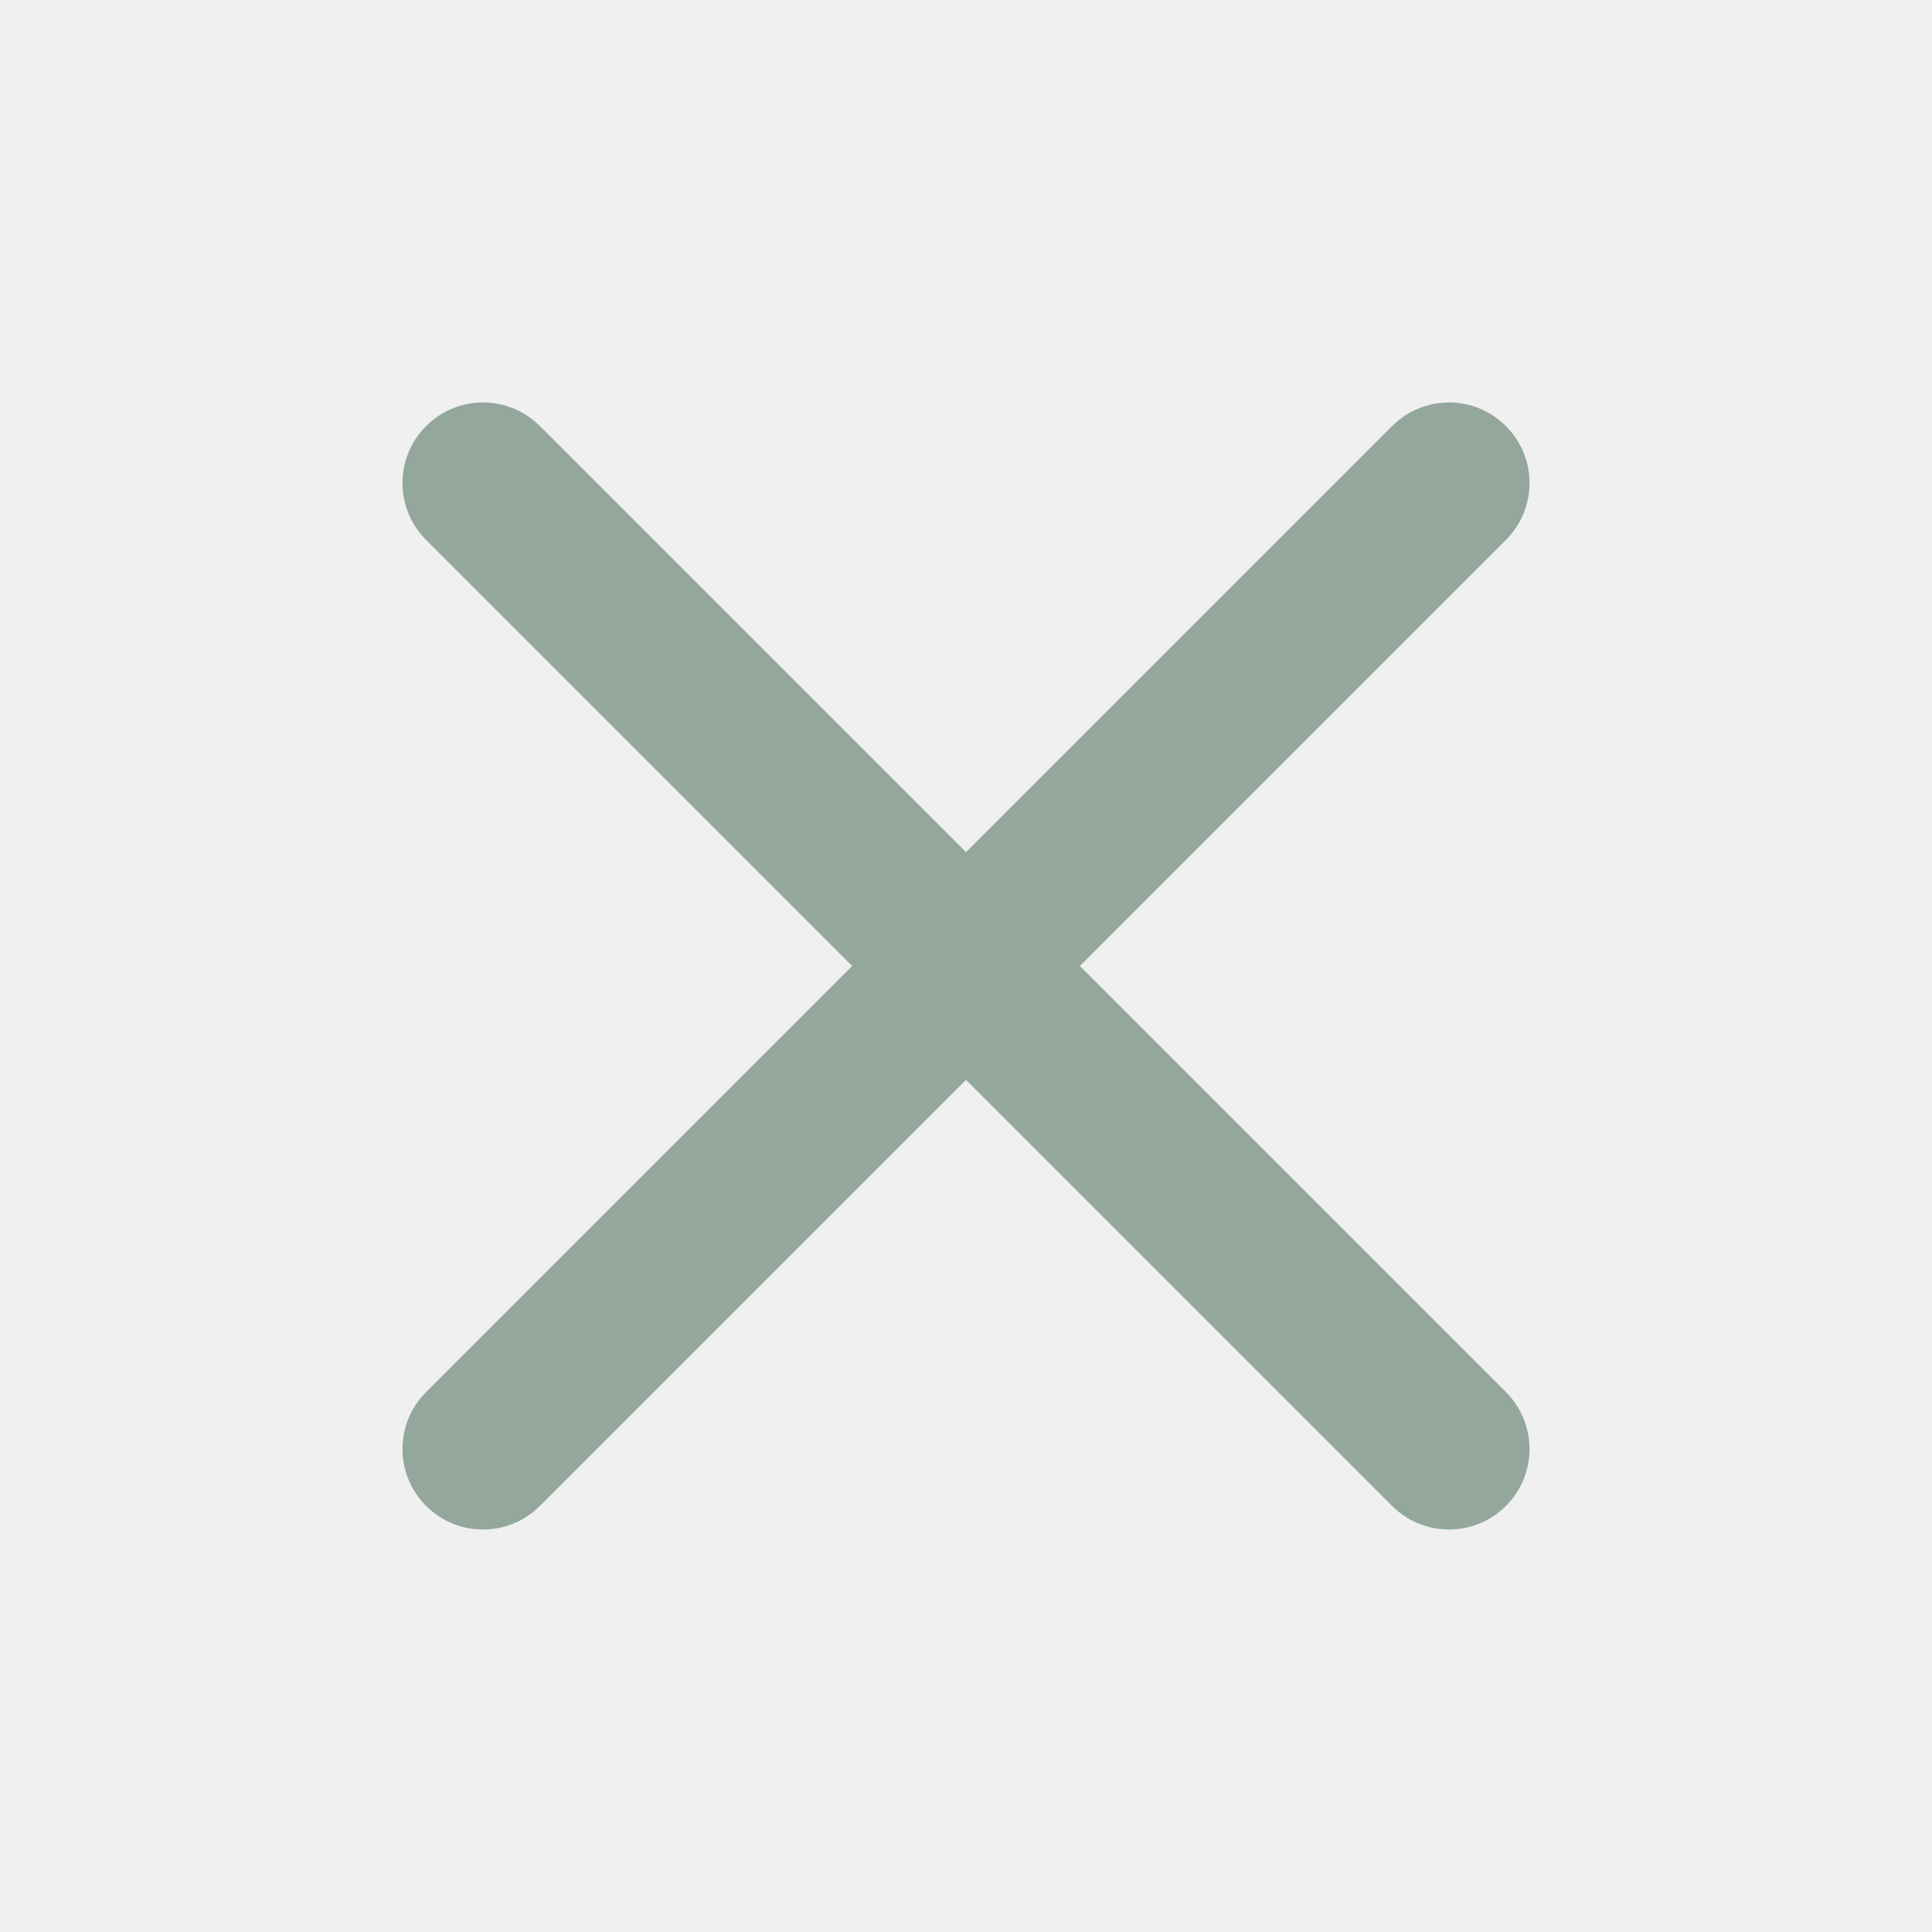
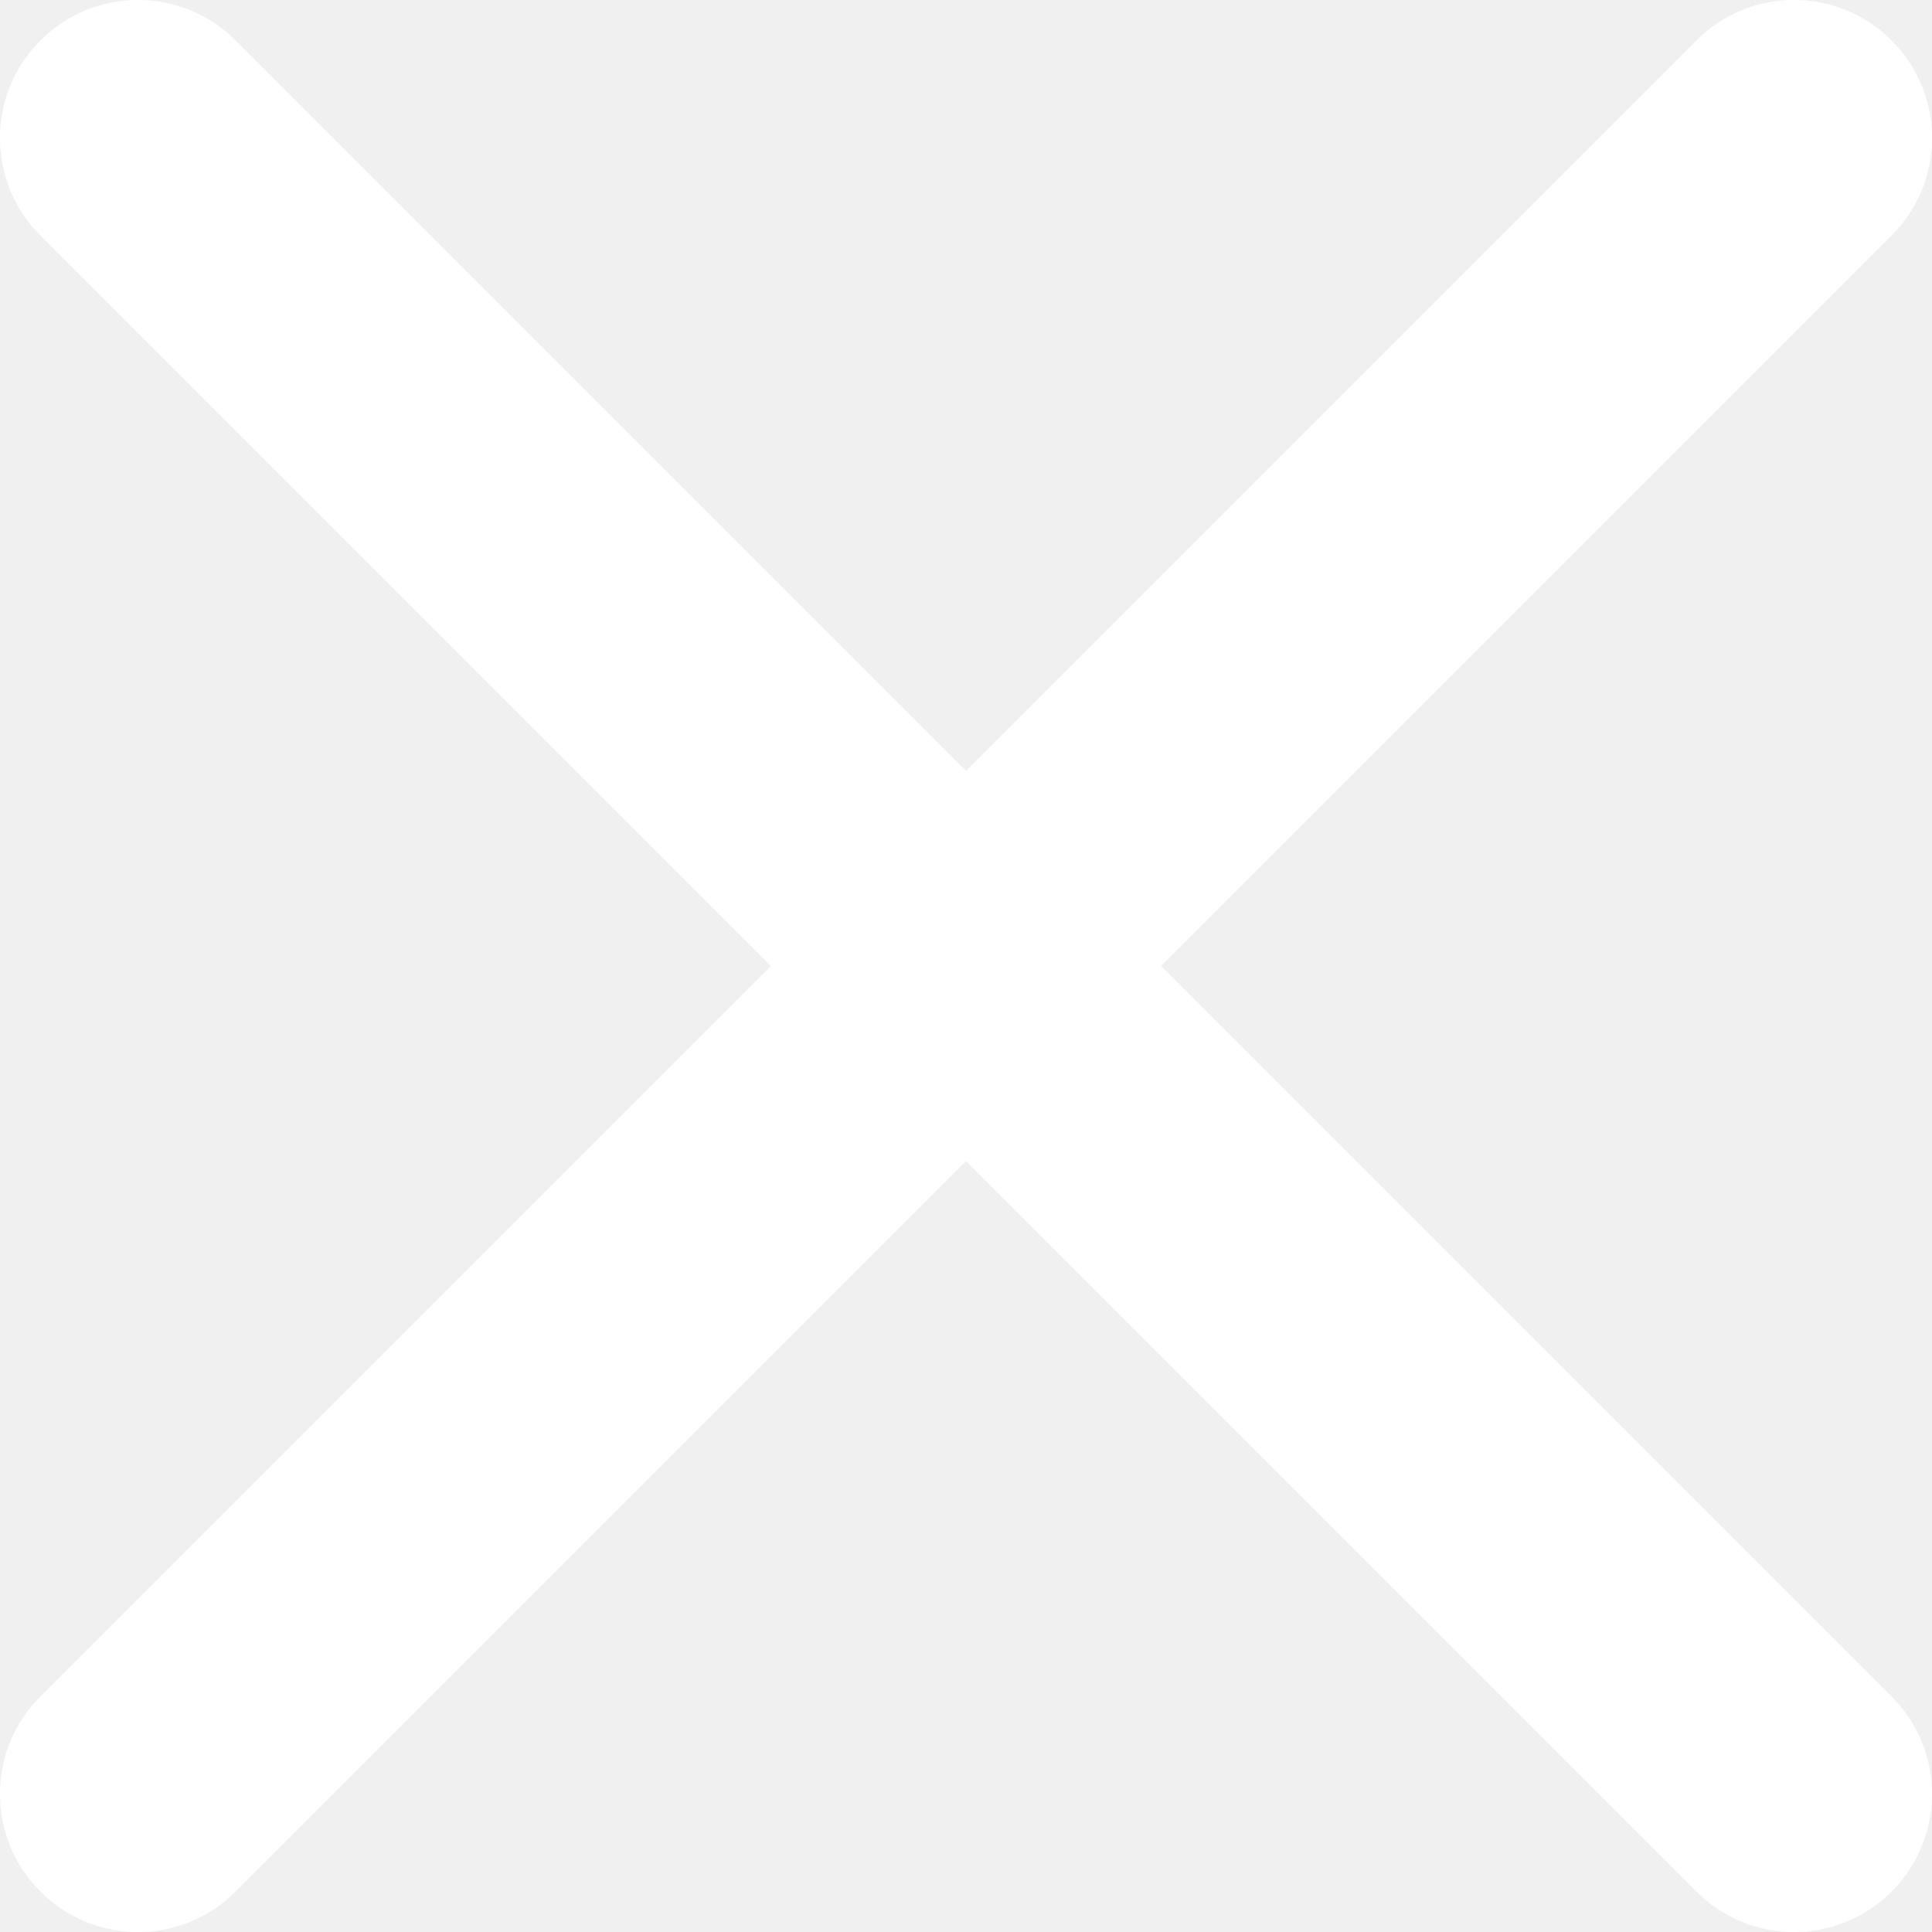
- <svg xmlns="http://www.w3.org/2000/svg" width="24" height="24" viewBox="0 0 24 24" fill="none">
-   <path fill-rule="evenodd" clip-rule="evenodd" d="M5.293 5.293C5.683 4.902 6.317 4.902 6.707 5.293L12 10.586L17.293 5.293C17.683 4.902 18.317 4.902 18.707 5.293C19.098 5.683 19.098 6.317 18.707 6.707L13.414 12L18.707 17.293C19.098 17.683 19.098 18.317 18.707 18.707C18.317 19.098 17.683 19.098 17.293 18.707L12 13.414L6.707 18.707C6.317 19.098 5.683 19.098 5.293 18.707C4.902 18.317 4.902 17.683 5.293 17.293L10.586 12L5.293 6.707C4.902 6.317 4.902 5.683 5.293 5.293Z" fill="#93A79D" />
+ <svg xmlns="http://www.w3.org/2000/svg" width="14" height="14" viewBox="0 0 14 14" fill="none">
+   <path fill-rule="evenodd" clip-rule="evenodd" d="M0.293 0.293C0.683 -0.098 1.317 -0.098 1.707 0.293L7 5.586L12.293 0.293C12.683 -0.098 13.317 -0.098 13.707 0.293C14.098 0.683 14.098 1.317 13.707 1.707L8.414 7L13.707 12.293C14.098 12.683 14.098 13.317 13.707 13.707C13.317 14.098 12.683 14.098 12.293 13.707L7 8.414L1.707 13.707C1.317 14.098 0.683 14.098 0.293 13.707C-0.098 13.317 -0.098 12.683 0.293 12.293L5.586 7L0.293 1.707C-0.098 1.317 -0.098 0.683 0.293 0.293Z" fill="white" />
</svg>
